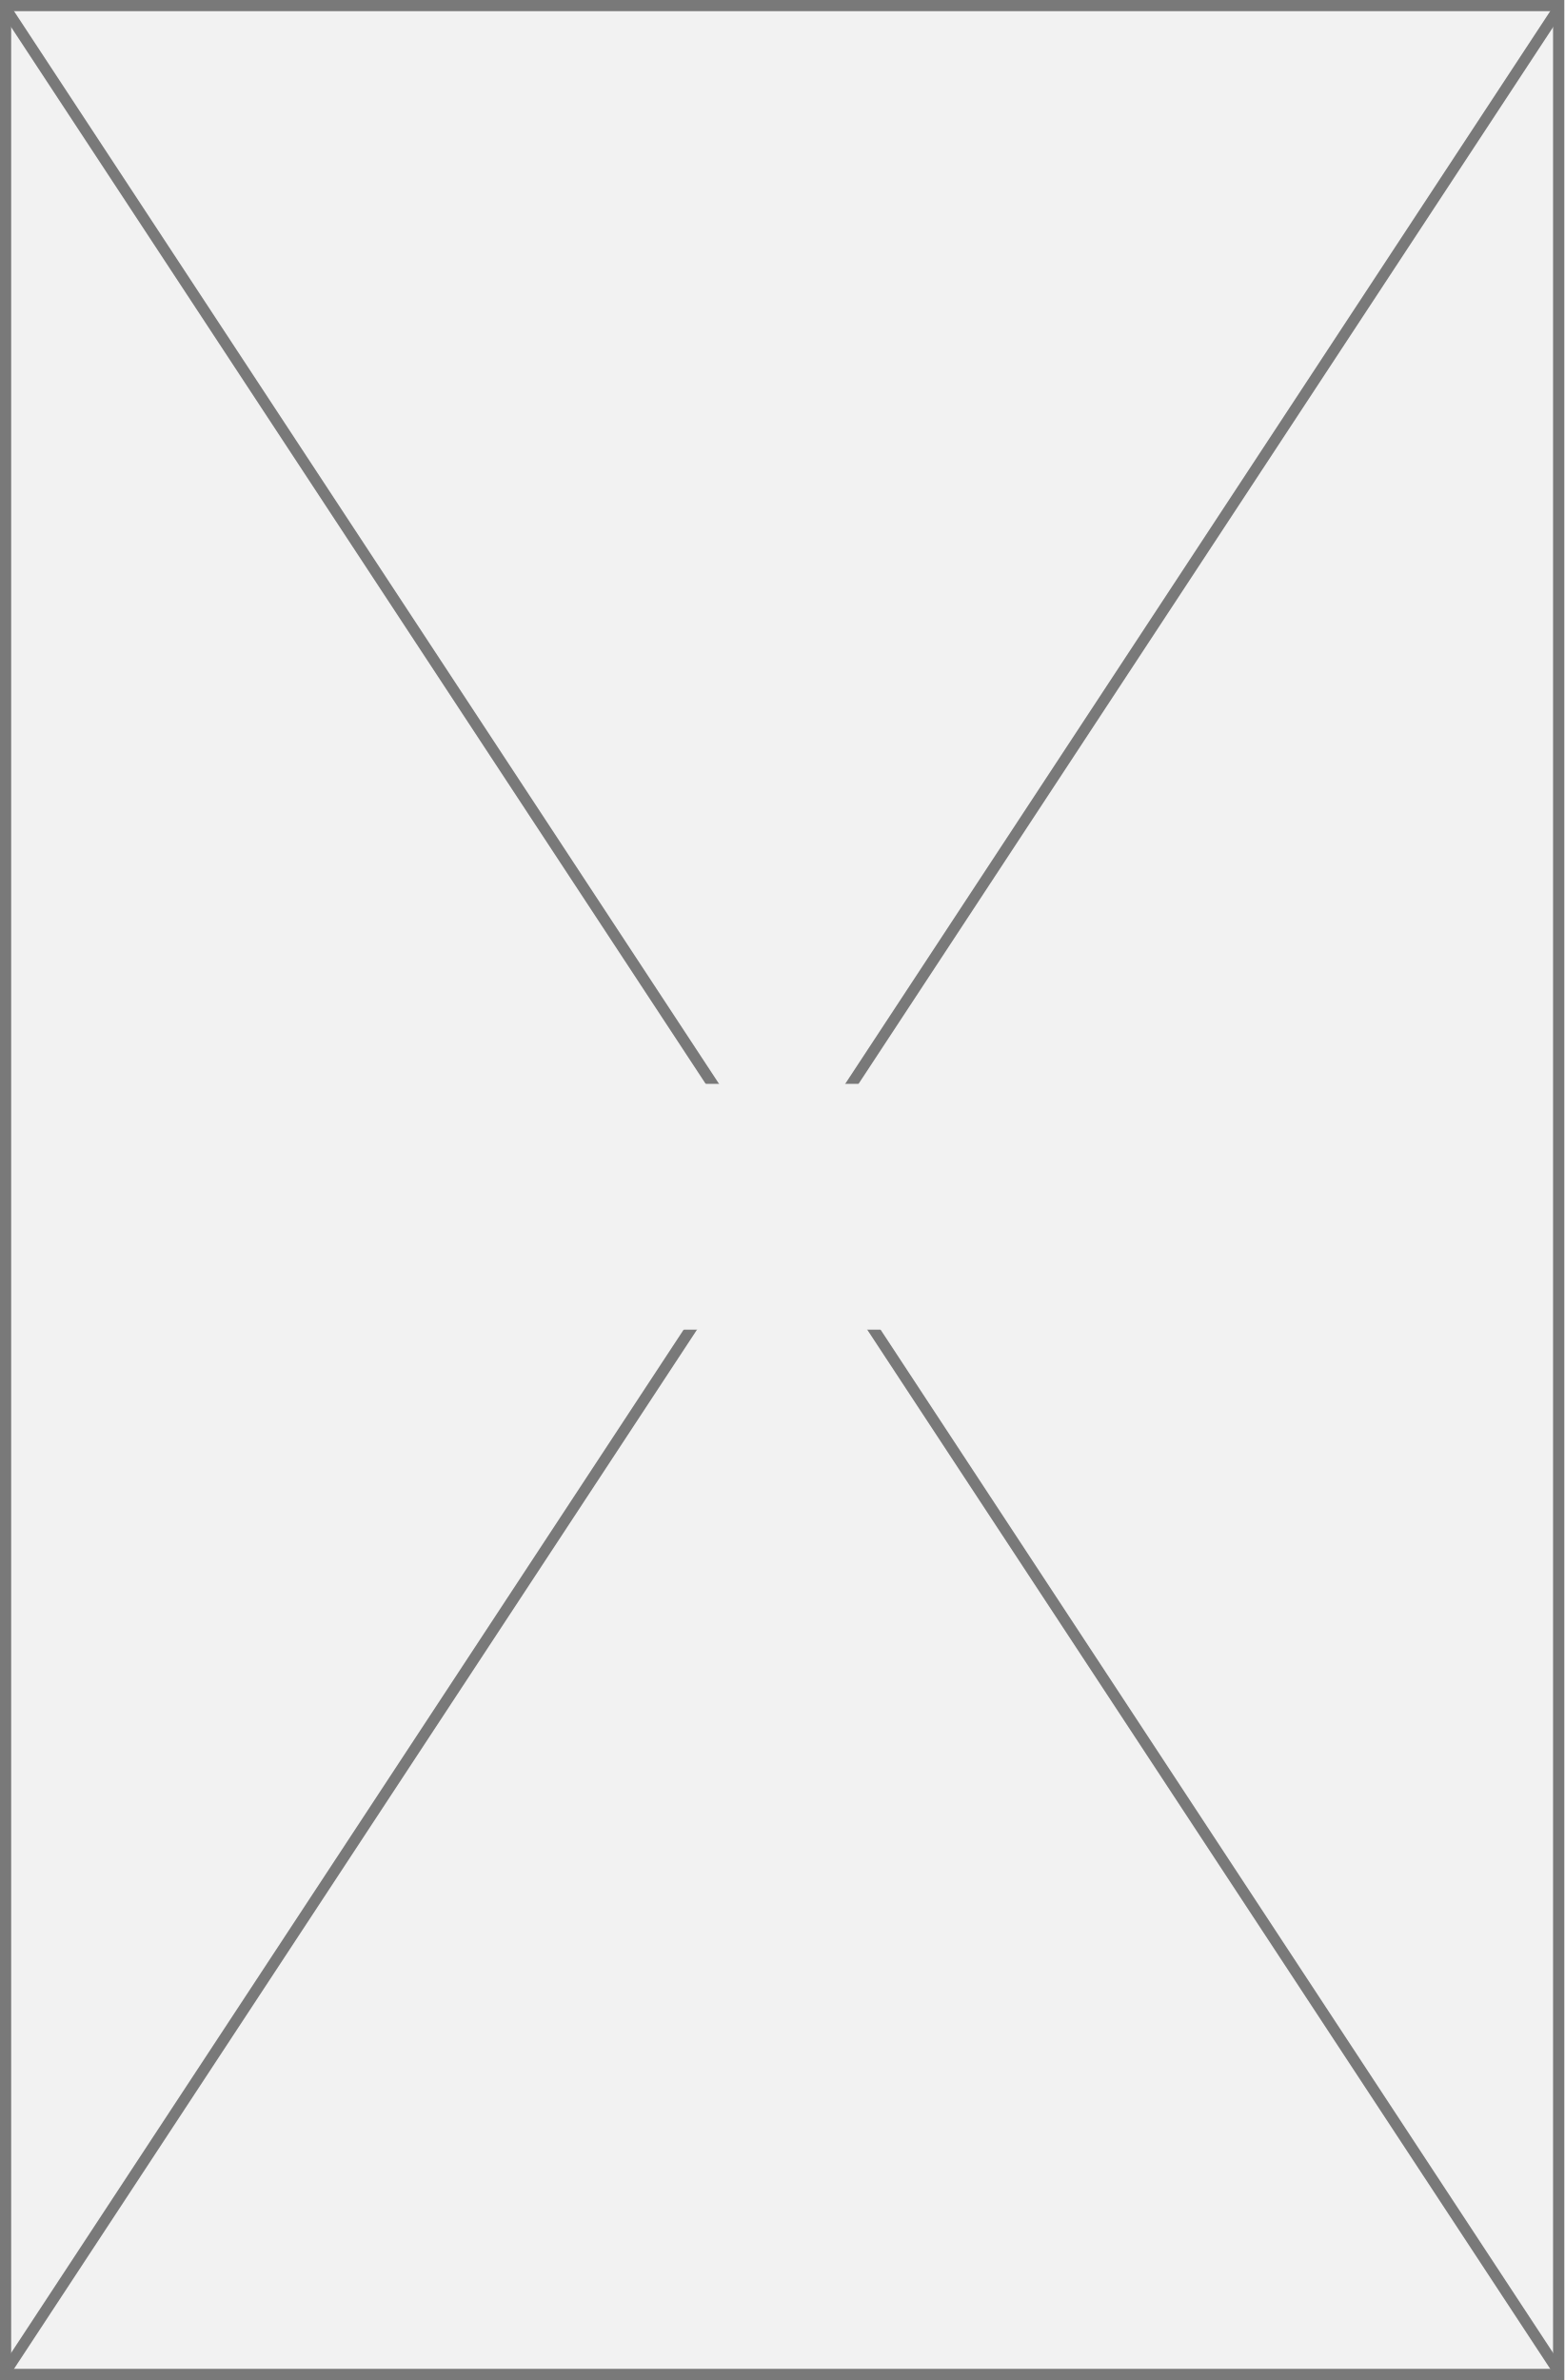
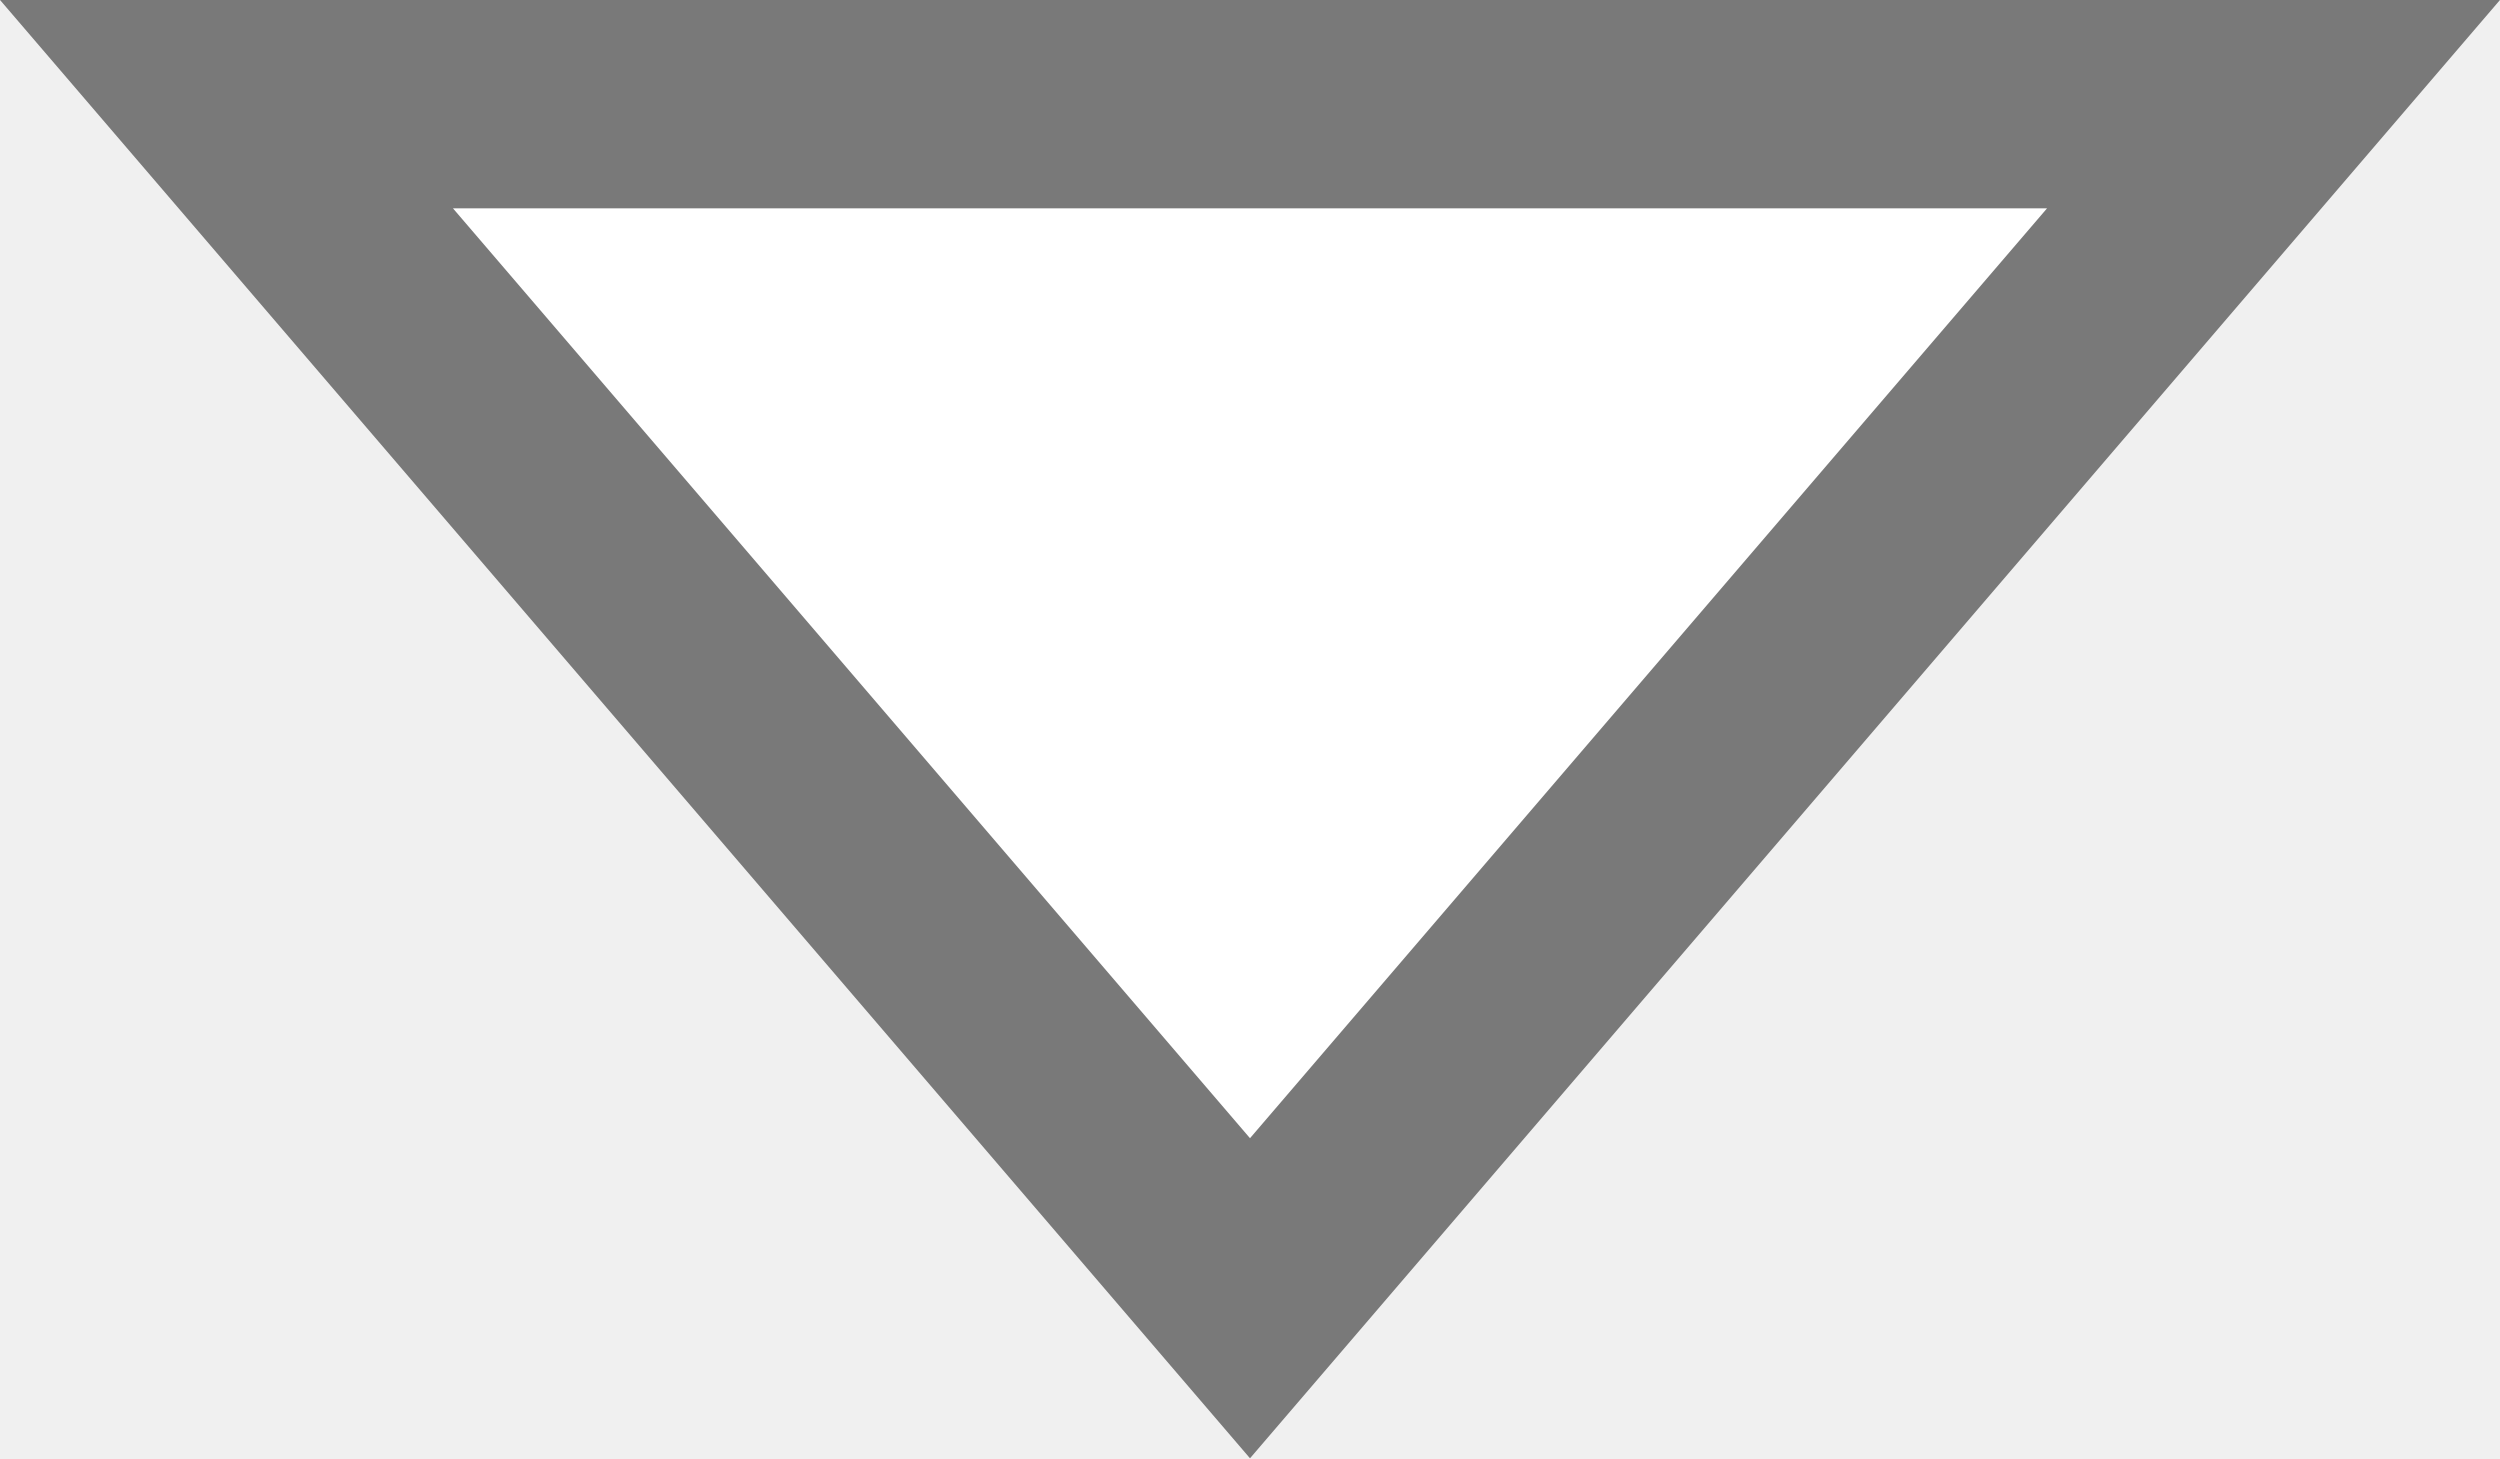
- <svg xmlns="http://www.w3.org/2000/svg" version="1.1" width="140px" height="213px">
+ <svg xmlns="http://www.w3.org/2000/svg" version="1.1" width="12px" height="7px">
  <defs>
-     <mask fill="white" id="clip274">
-       <path d="M 643.112 8111  L 714.888 8111  L 714.888 8133  L 643.112 8133  Z M 608 8014  L 748 8014  L 748 8227  L 608 8227  Z " fill-rule="evenodd" />
+     <mask fill="white" id="clip147">
+       <path d="M 0 0  L 6 7  L 12 0  L 0 0  Z " fill-rule="evenodd" />
    </mask>
  </defs>
-   <g transform="matrix(1 0 0 1 -608 -8014 )">
-     <path d="M 608.5 8014.5  L 747.5 8014.5  L 747.5 8226.5  L 608.5 8226.5  L 608.5 8014.5  Z " fill-rule="nonzero" fill="#f2f2f2" stroke="none" />
-     <path d="M 608.5 8014.5  L 747.5 8014.5  L 747.5 8226.5  L 608.5 8226.5  L 608.5 8014.5  Z " stroke-width="1" stroke="#797979" fill="none" />
-     <path d="M 608.418 8014.636  L 747.582 8226.364  M 747.582 8014.636  L 608.418 8226.364  " stroke-width="1" stroke="#797979" fill="none" mask="url(#clip274)" />
+   <g transform="matrix(1 0 0 1 -286 -7490 )">
+     <path d="M 0 0  L 6 7  L 12 0  L 0 0  Z " fill-rule="nonzero" fill="#ffffff" stroke="none" transform="matrix(1 0 0 1 286 7490 )" />
+     <path d="M 0 0  L 6 7  L 12 0  L 0 0  Z " stroke-width="2" stroke="#797979" fill="none" transform="matrix(1 0 0 1 286 7490 )" mask="url(#clip147)" />
  </g>
</svg>
